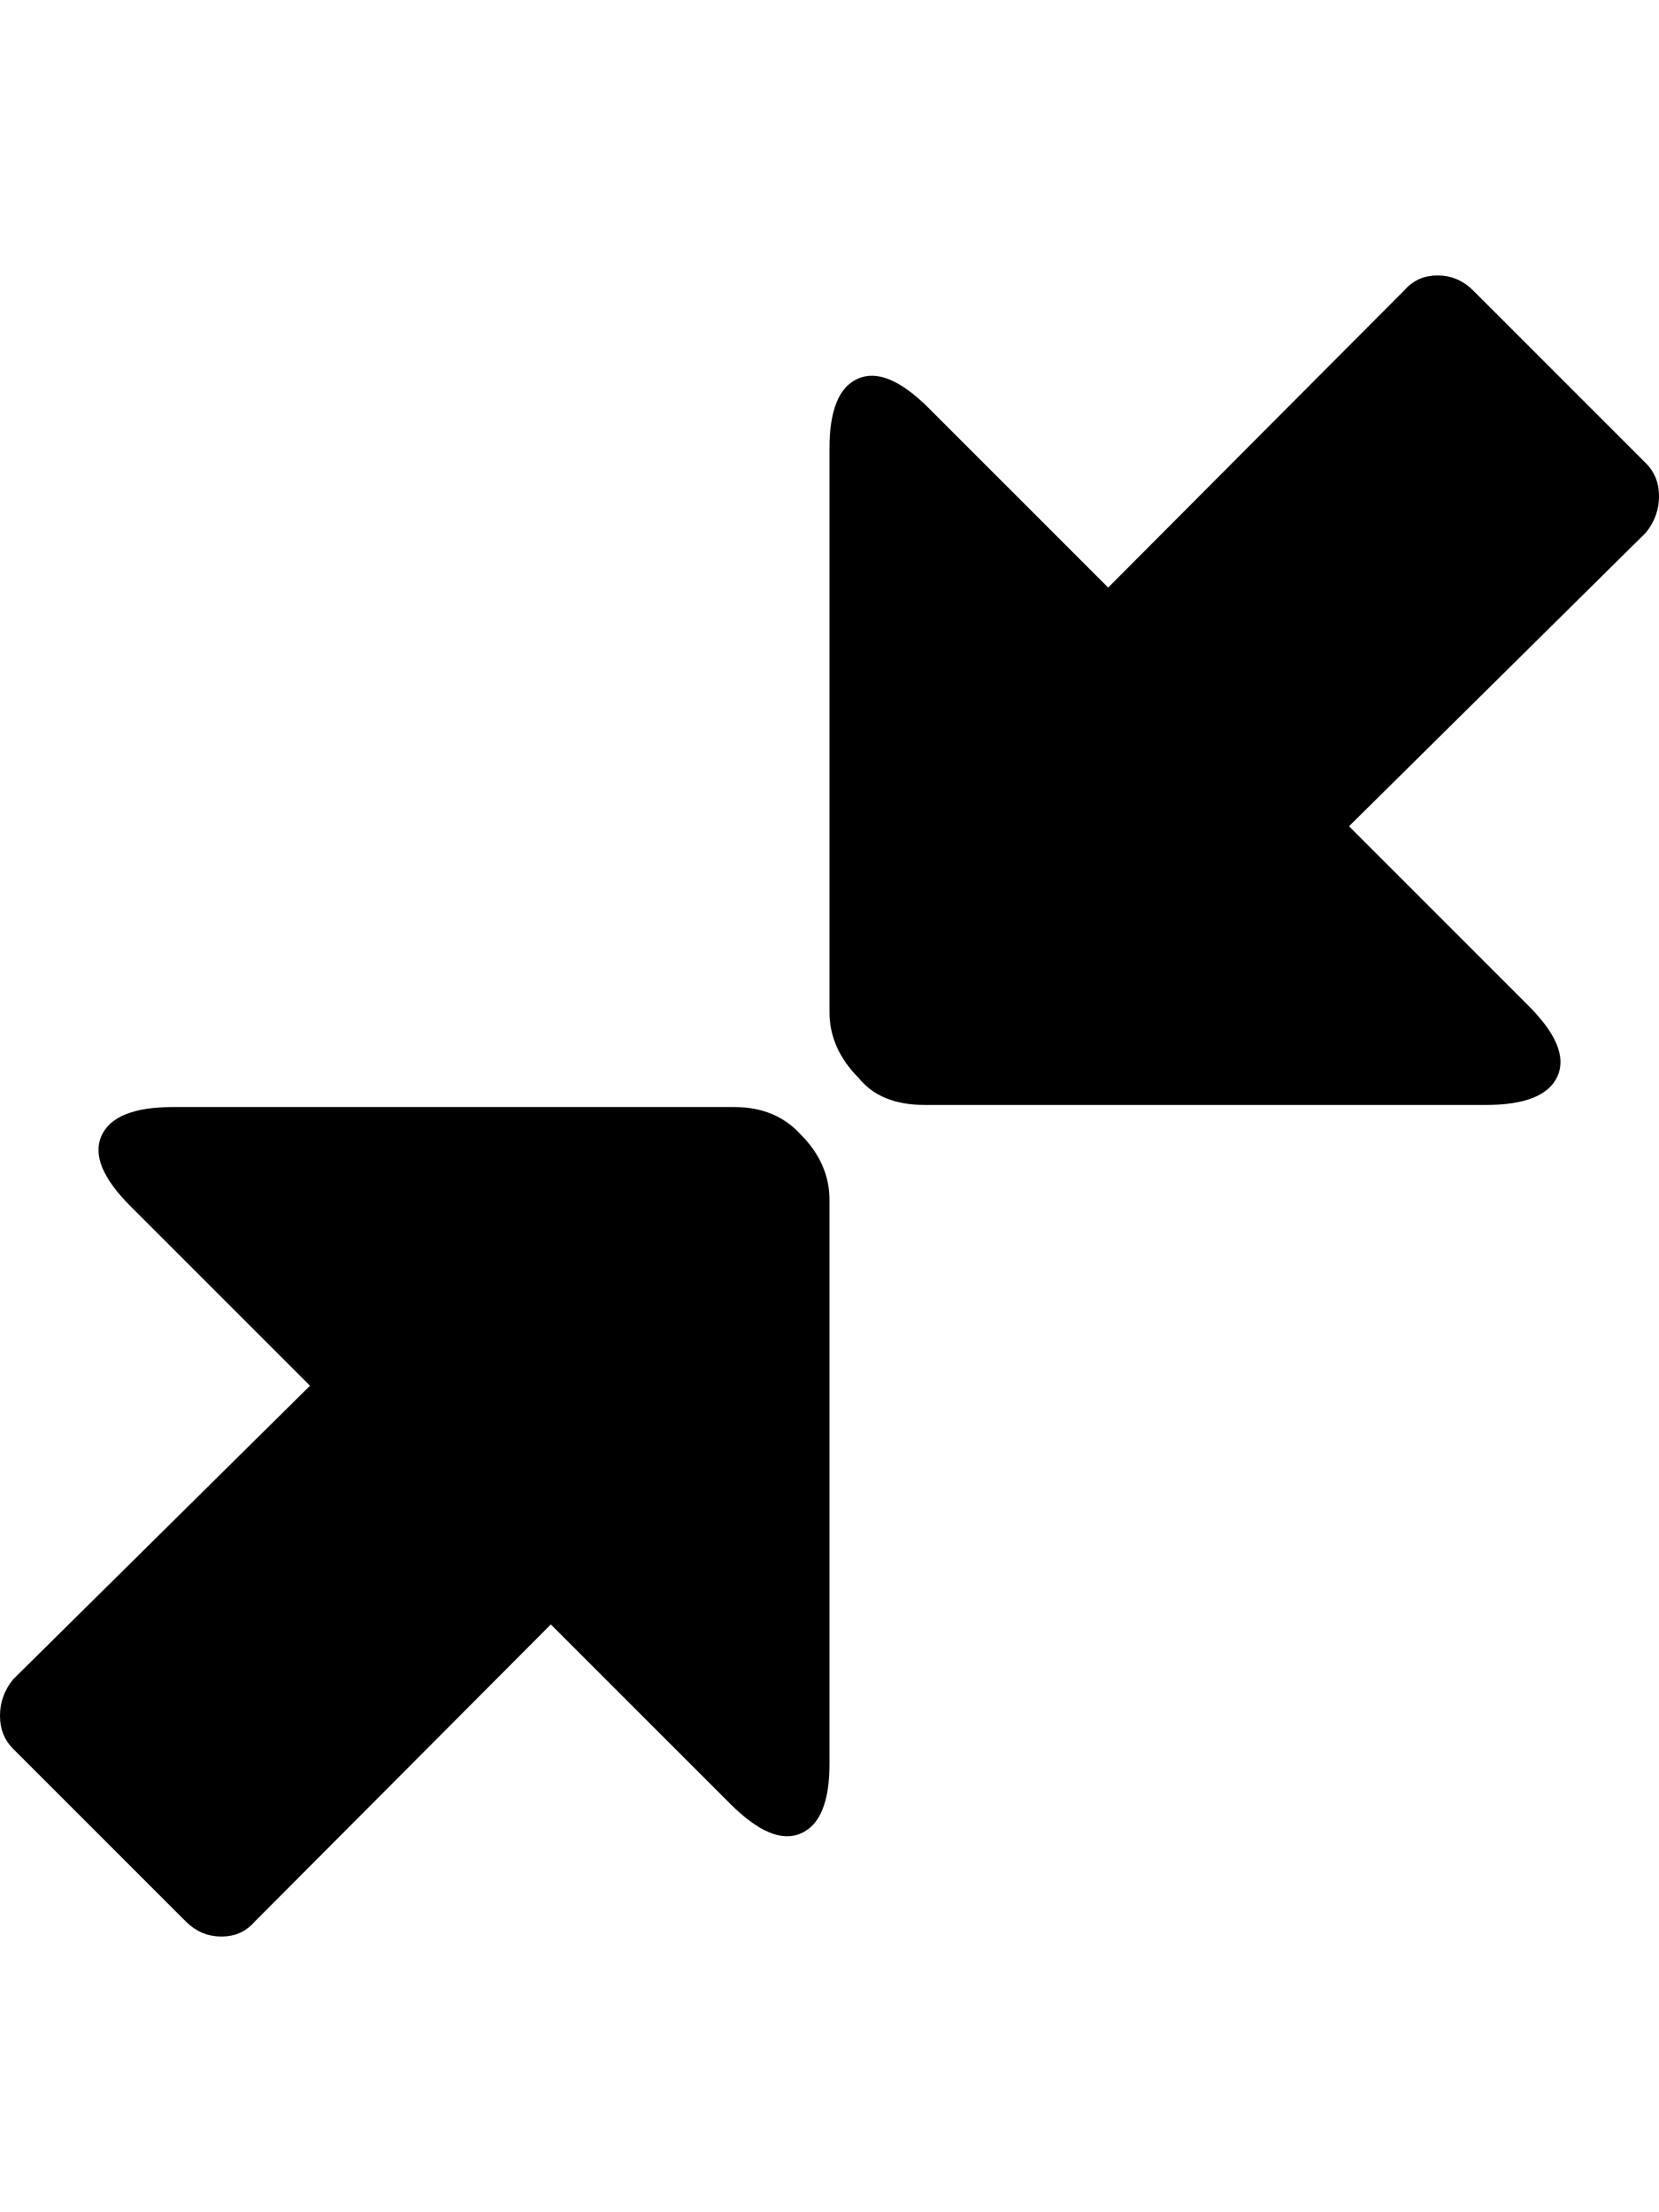
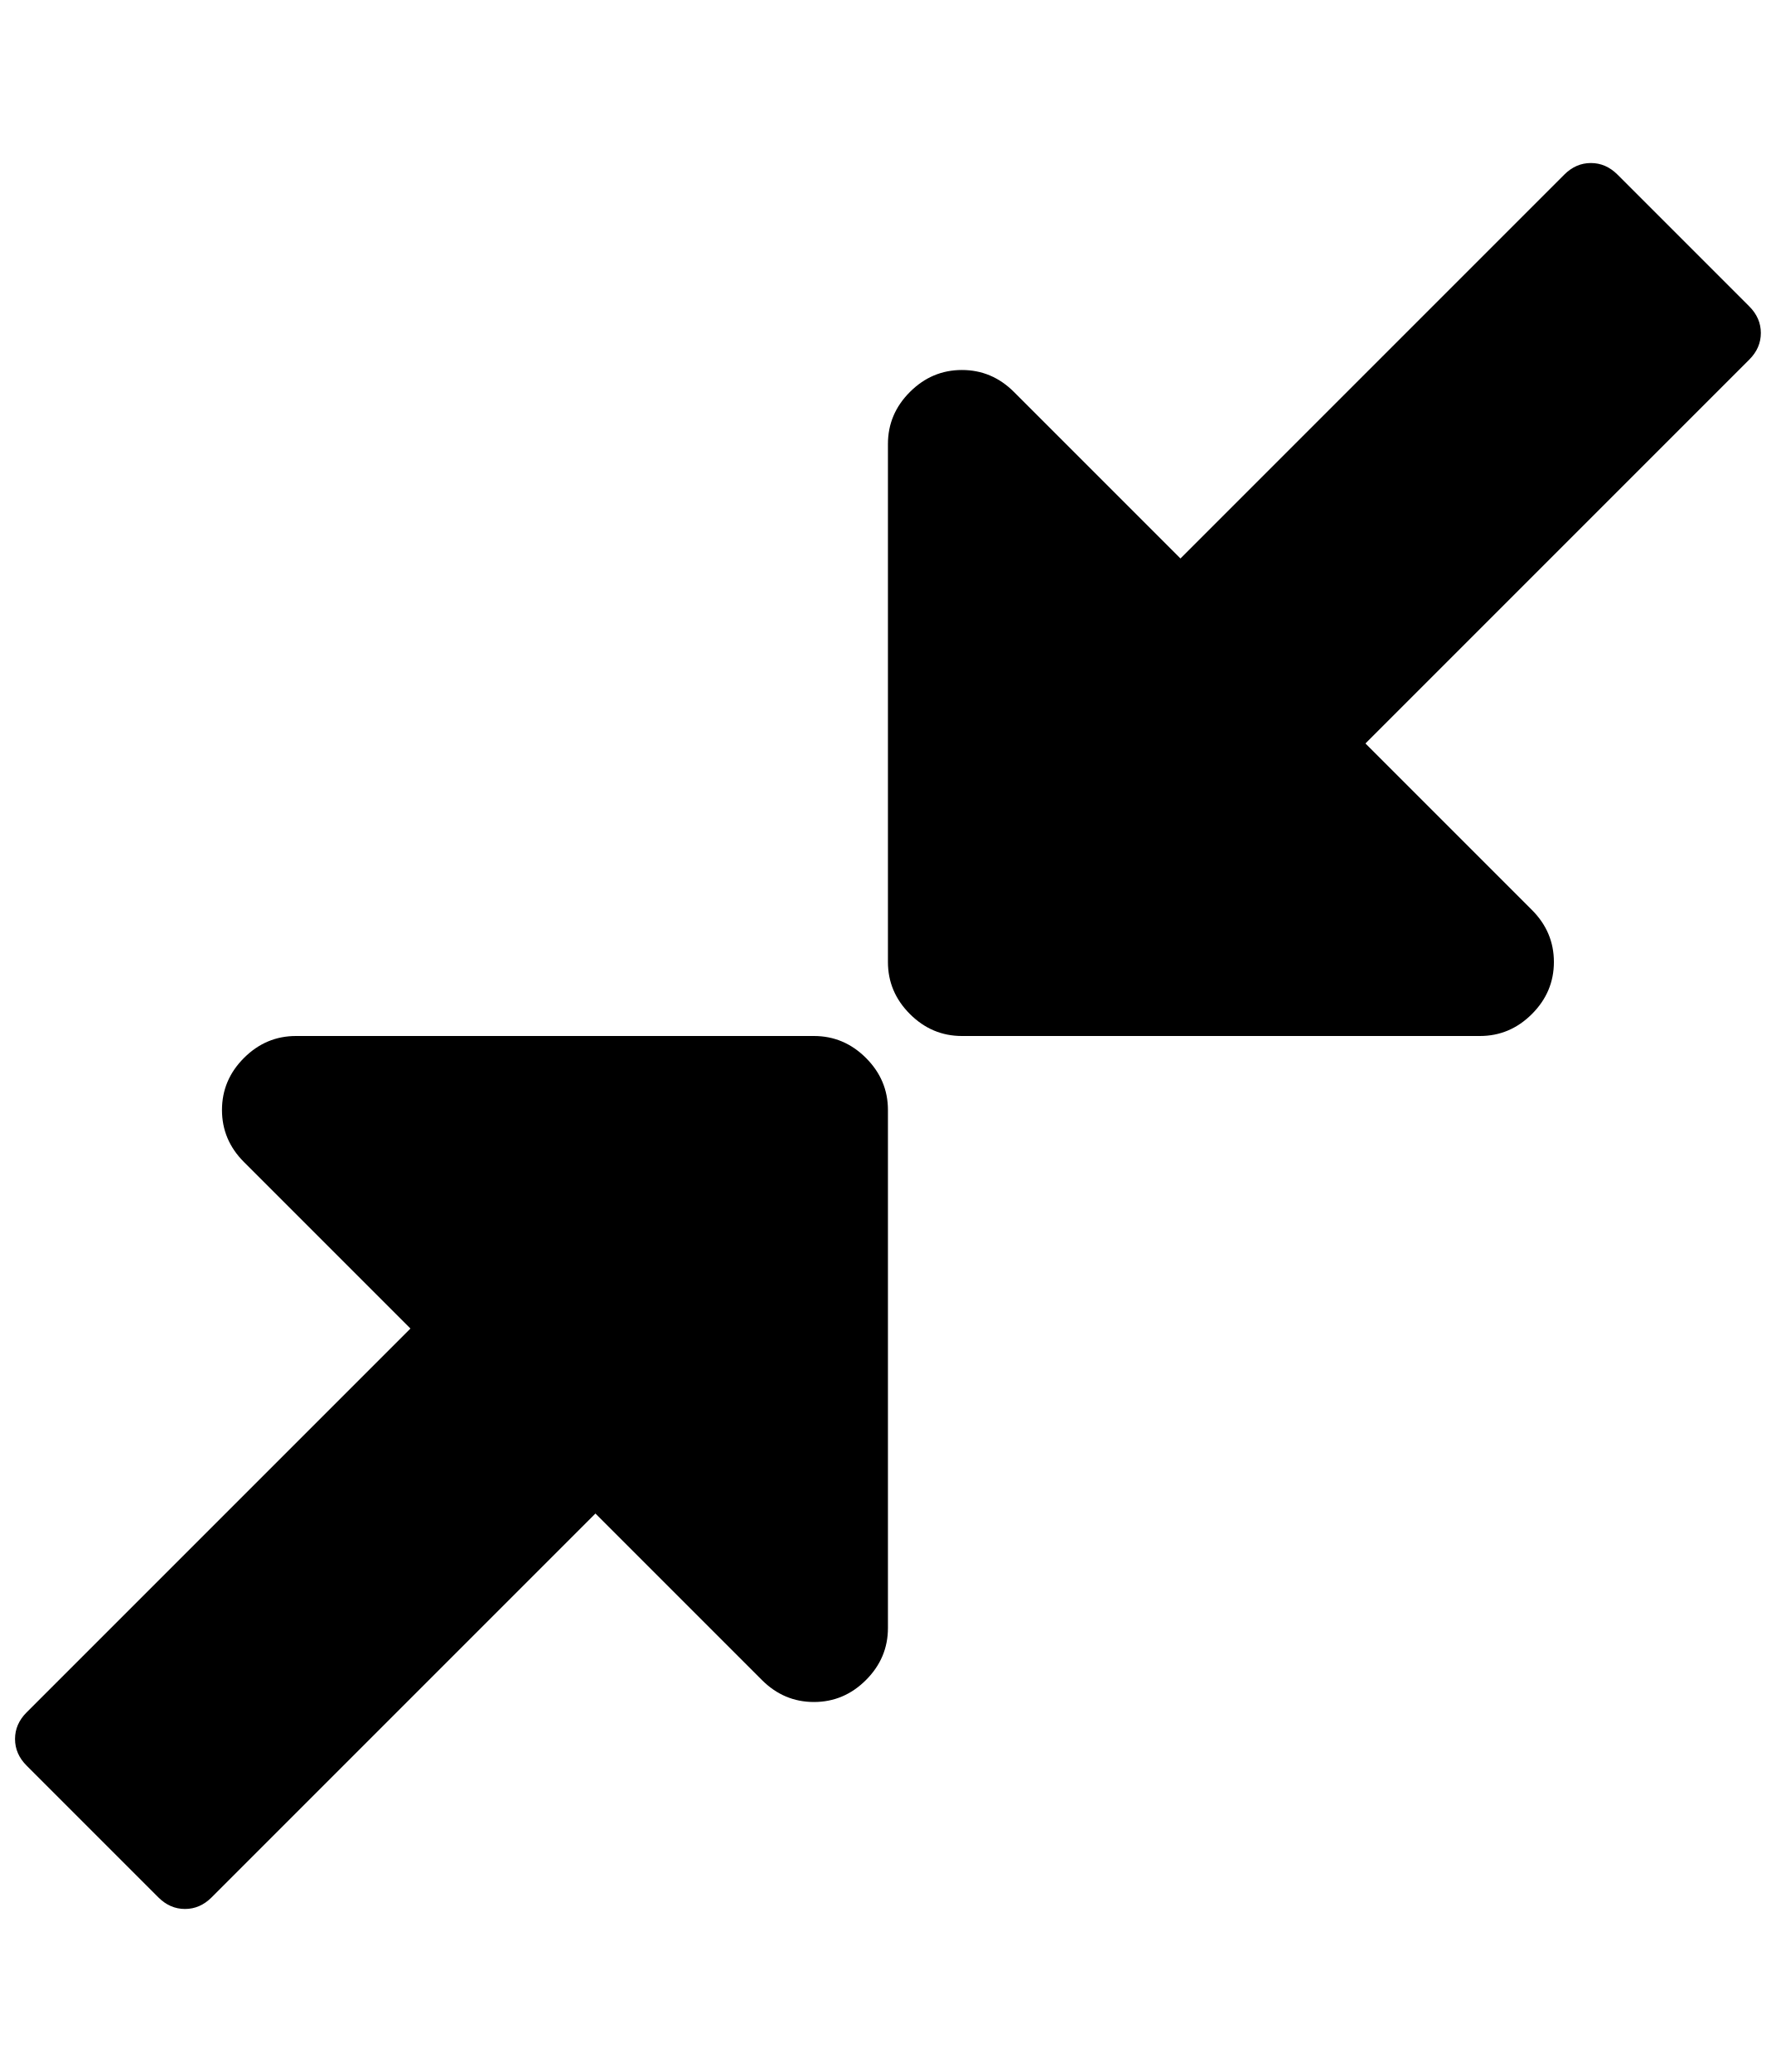
- <svg xmlns="http://www.w3.org/2000/svg" height="1000px" width="750px">
+ <svg xmlns="http://www.w3.org/2000/svg" height="1000px" width="857.143px">
  <g>
-     <path d="M0 775.635c0 -6.022 1.953 -11.475 5.859 -16.357c0 0 134.278 -132.813 134.278 -132.813c0 0 -81.055 -81.055 -81.055 -81.055c-12.695 -12.695 -17.09 -23.356 -13.184 -31.982c3.907 -8.626 14.649 -12.939 32.227 -12.939c0 0 253.906 0 253.906 0c12.37 0 22.298 4.069 29.785 12.207c8.789 8.789 13.184 18.717 13.184 29.785c0 0 0 254.883 0 254.883c0 17.252 -4.313 27.75 -12.939 31.494c-8.627 3.743 -19.288 -0.733 -31.983 -13.428c0 0 -81.055 -81.055 -81.055 -81.055c0 0 -133.789 134.278 -133.789 134.278c-3.906 4.557 -8.951 6.836 -15.136 6.836c-6.185 0 -11.556 -2.279 -16.114 -6.836c0 0 -78.125 -78.125 -78.125 -78.125c-3.906 -3.907 -5.859 -8.871 -5.859 -14.893c0 0 0 0 0 0m375 -318.115c0 0 0 -254.883 0 -254.883c0 -17.253 4.313 -27.751 12.939 -31.494c8.627 -3.744 19.288 0.732 31.983 13.428c0 0 81.055 81.054 81.055 81.054c0 0 133.789 -134.277 133.789 -134.277c3.906 -4.557 8.951 -6.836 15.136 -6.836c6.185 0 11.556 2.279 16.114 6.836c0 0 78.125 78.125 78.125 78.125c3.906 3.906 5.859 8.87 5.859 14.892c0 6.023 -1.953 11.475 -5.859 16.358c0 0 -134.278 132.812 -134.278 132.812c0 0 81.055 81.055 81.055 81.055c12.695 12.695 17.09 23.356 13.184 31.982c-3.907 8.627 -14.649 12.94 -32.227 12.94c0 0 -253.906 0 -253.906 0c-13.347 0 -23.275 -4.069 -29.785 -12.207c-8.789 -8.789 -13.184 -18.718 -13.184 -29.785c0 0 0 0 0 0" />
+     <path d="M849.888 160.714c0 4.836 -1.86 9.115 -5.58 12.835c0 0 -185.268 185.268 -185.268 185.268c0 0 80.357 80.357 80.357 80.357c7.068 7.068 10.603 15.439 10.603 25.111c0 9.673 -3.535 18.044 -10.603 25.112c-7.069 7.068 -15.439 10.603 -25.112 10.603c0 0 -250 0 -250 0c-9.672 0 -18.043 -3.535 -25.111 -10.603c-7.069 -7.068 -10.603 -15.439 -10.603 -25.112c0 0 0 -250 0 -250c0 -9.672 3.534 -18.043 10.603 -25.111c7.068 -7.069 15.439 -10.603 25.111 -10.603c9.673 0 18.043 3.534 25.112 10.603c0 0 80.357 80.357 80.357 80.357c0 0 185.268 -185.268 185.268 -185.268c3.72 -3.72 7.998 -5.58 12.835 -5.58c4.836 0 9.114 1.86 12.835 5.58c0 0 63.616 63.616 63.616 63.616c3.72 3.72 5.58 7.999 5.58 12.835c0 0 0 0 0 0m-421.317 375c0 0 0 250 0 250c0 9.673 -3.534 18.043 -10.603 25.112c-7.068 7.068 -15.439 10.602 -25.111 10.602c-9.673 0 -18.043 -3.534 -25.112 -10.602c0 0 -80.357 -80.358 -80.357 -80.358c0 0 -185.268 185.268 -185.268 185.268c-3.72 3.721 -7.998 5.581 -12.835 5.581c-4.836 0 -9.114 -1.86 -12.835 -5.581c0 0 -63.616 -63.616 -63.616 -63.616c-3.72 -3.72 -5.58 -7.998 -5.58 -12.835c0 -4.836 1.86 -9.114 5.58 -12.834c0 0 185.268 -185.268 185.268 -185.268c0 0 -80.357 -80.357 -80.357 -80.357c-7.068 -7.069 -10.603 -15.439 -10.603 -25.112c0 -9.673 3.535 -18.043 10.603 -25.112c7.069 -7.068 15.439 -10.602 25.112 -10.602c0 0 250 0 250 0c9.672 0 18.043 3.534 25.111 10.602c7.069 7.069 10.603 15.439 10.603 25.112c0 0 0 0 0 0" />
  </g>
</svg>
